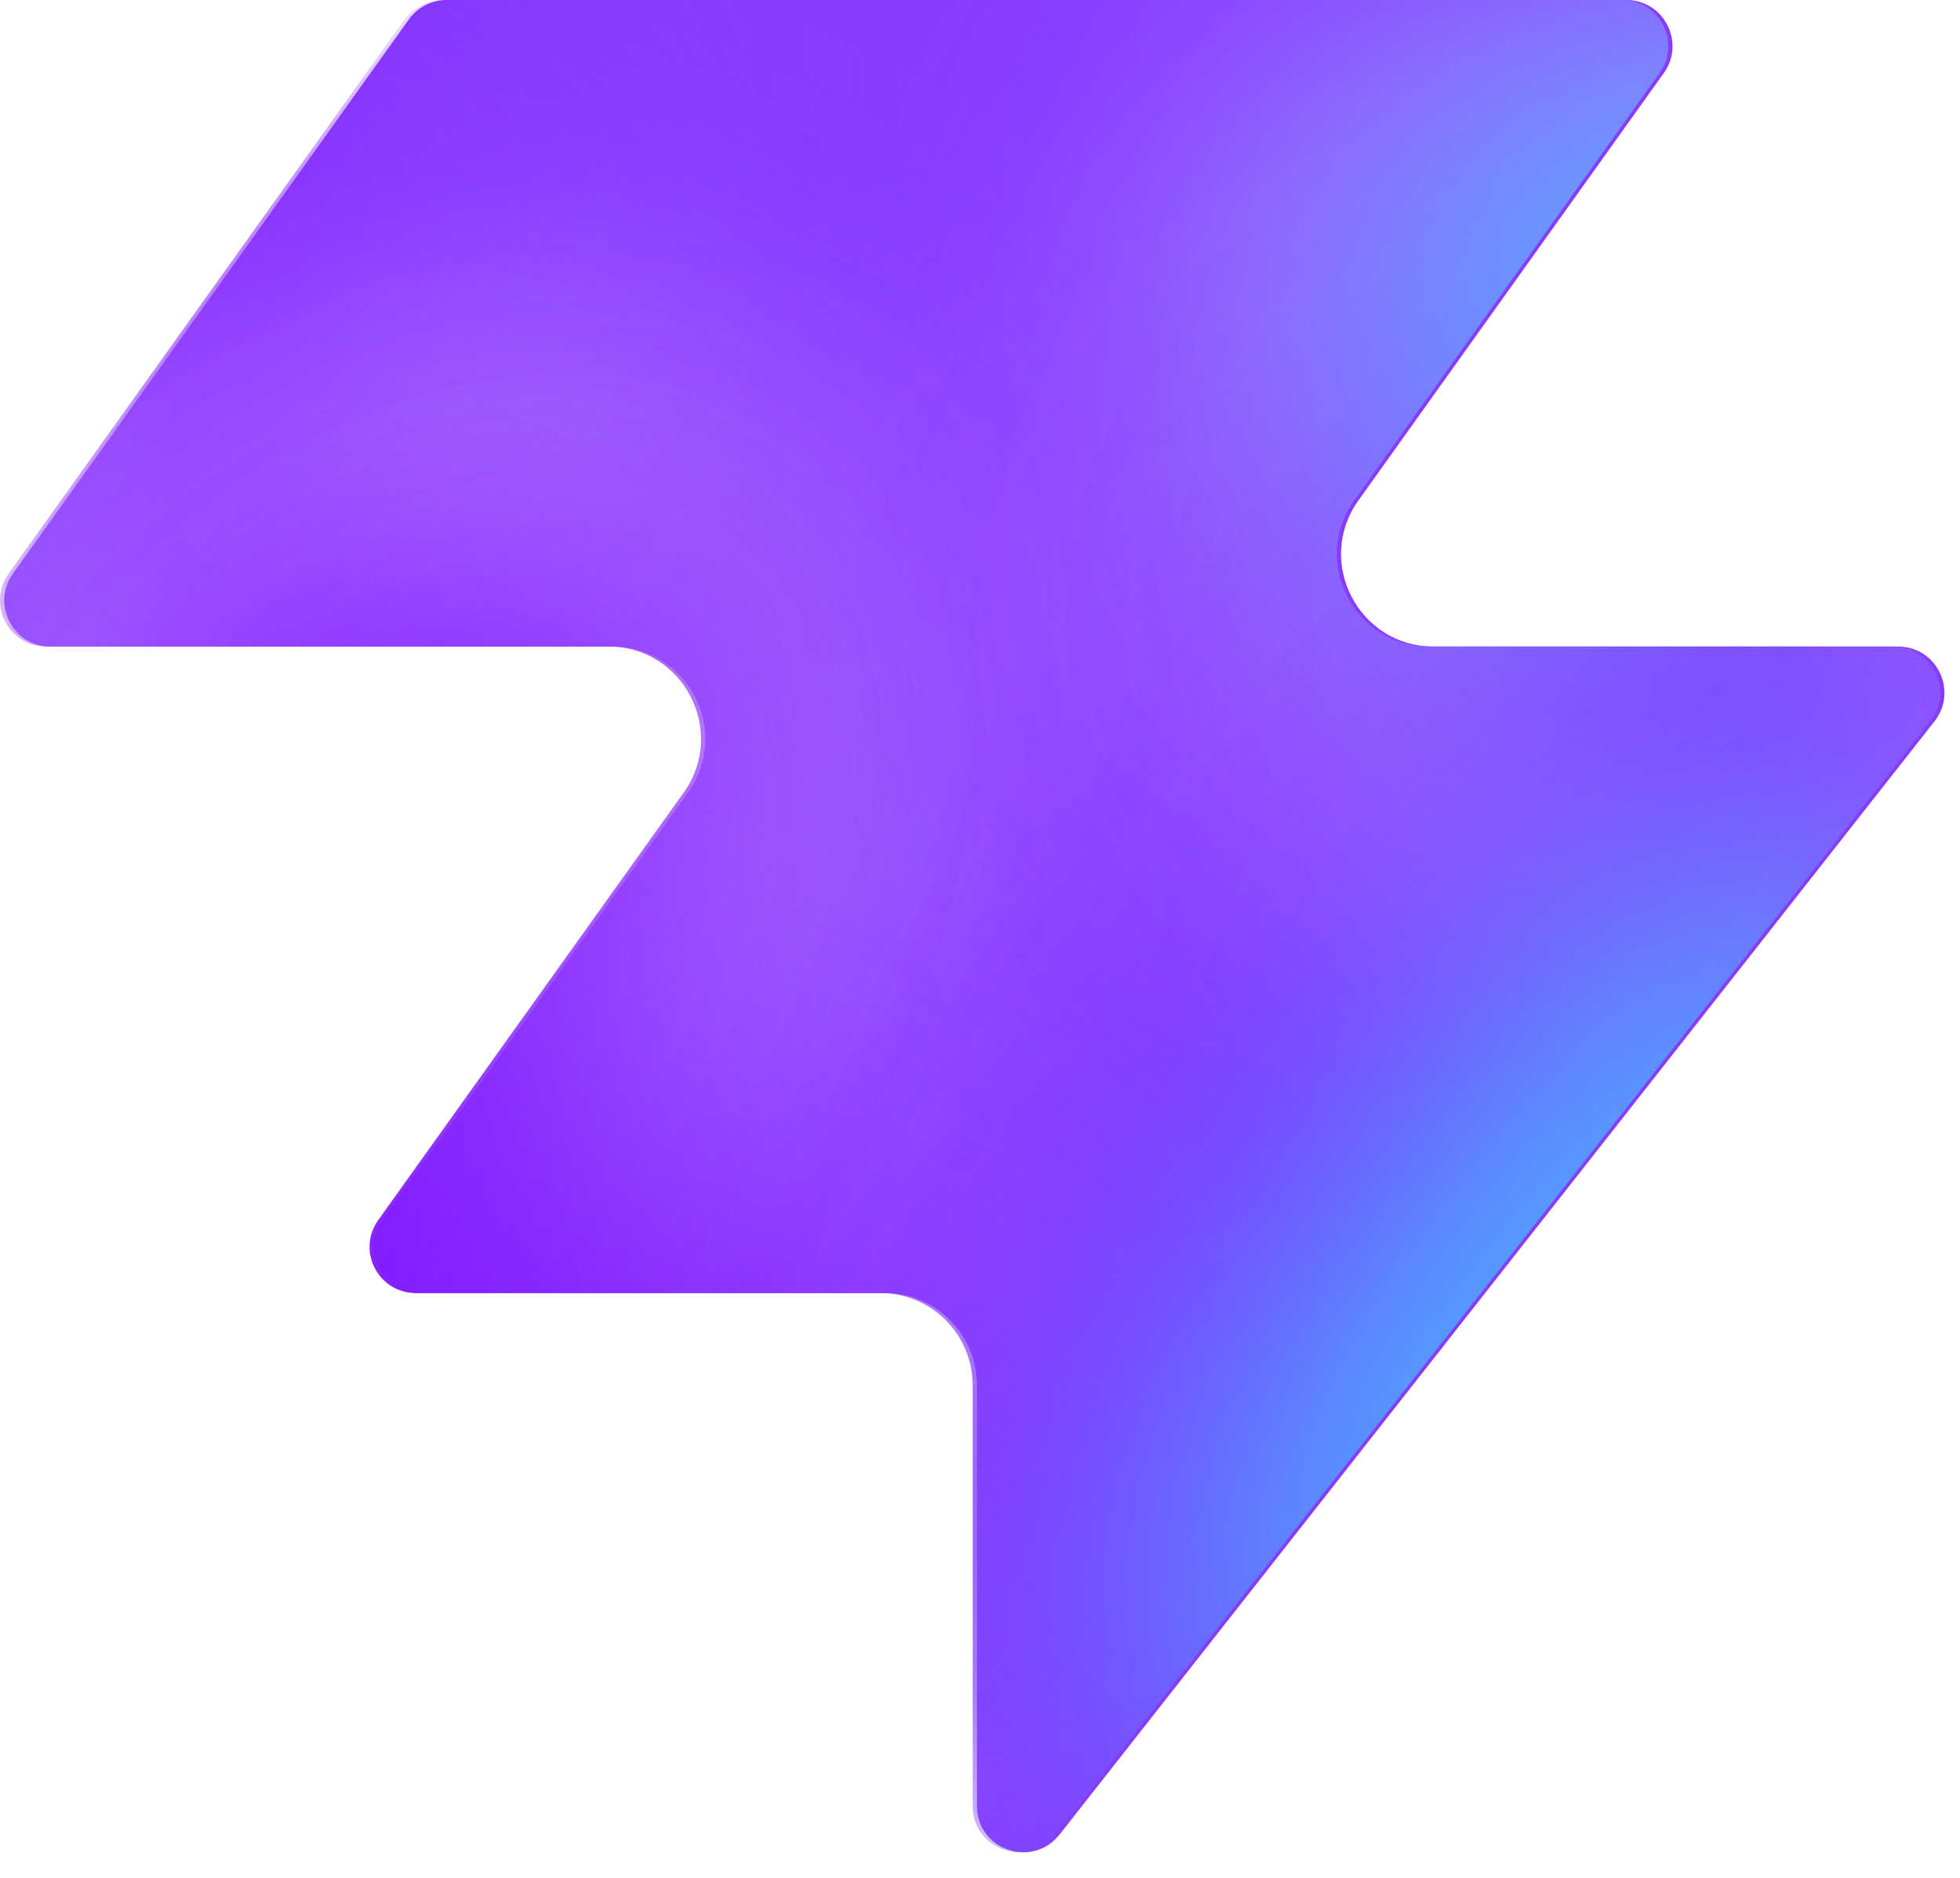
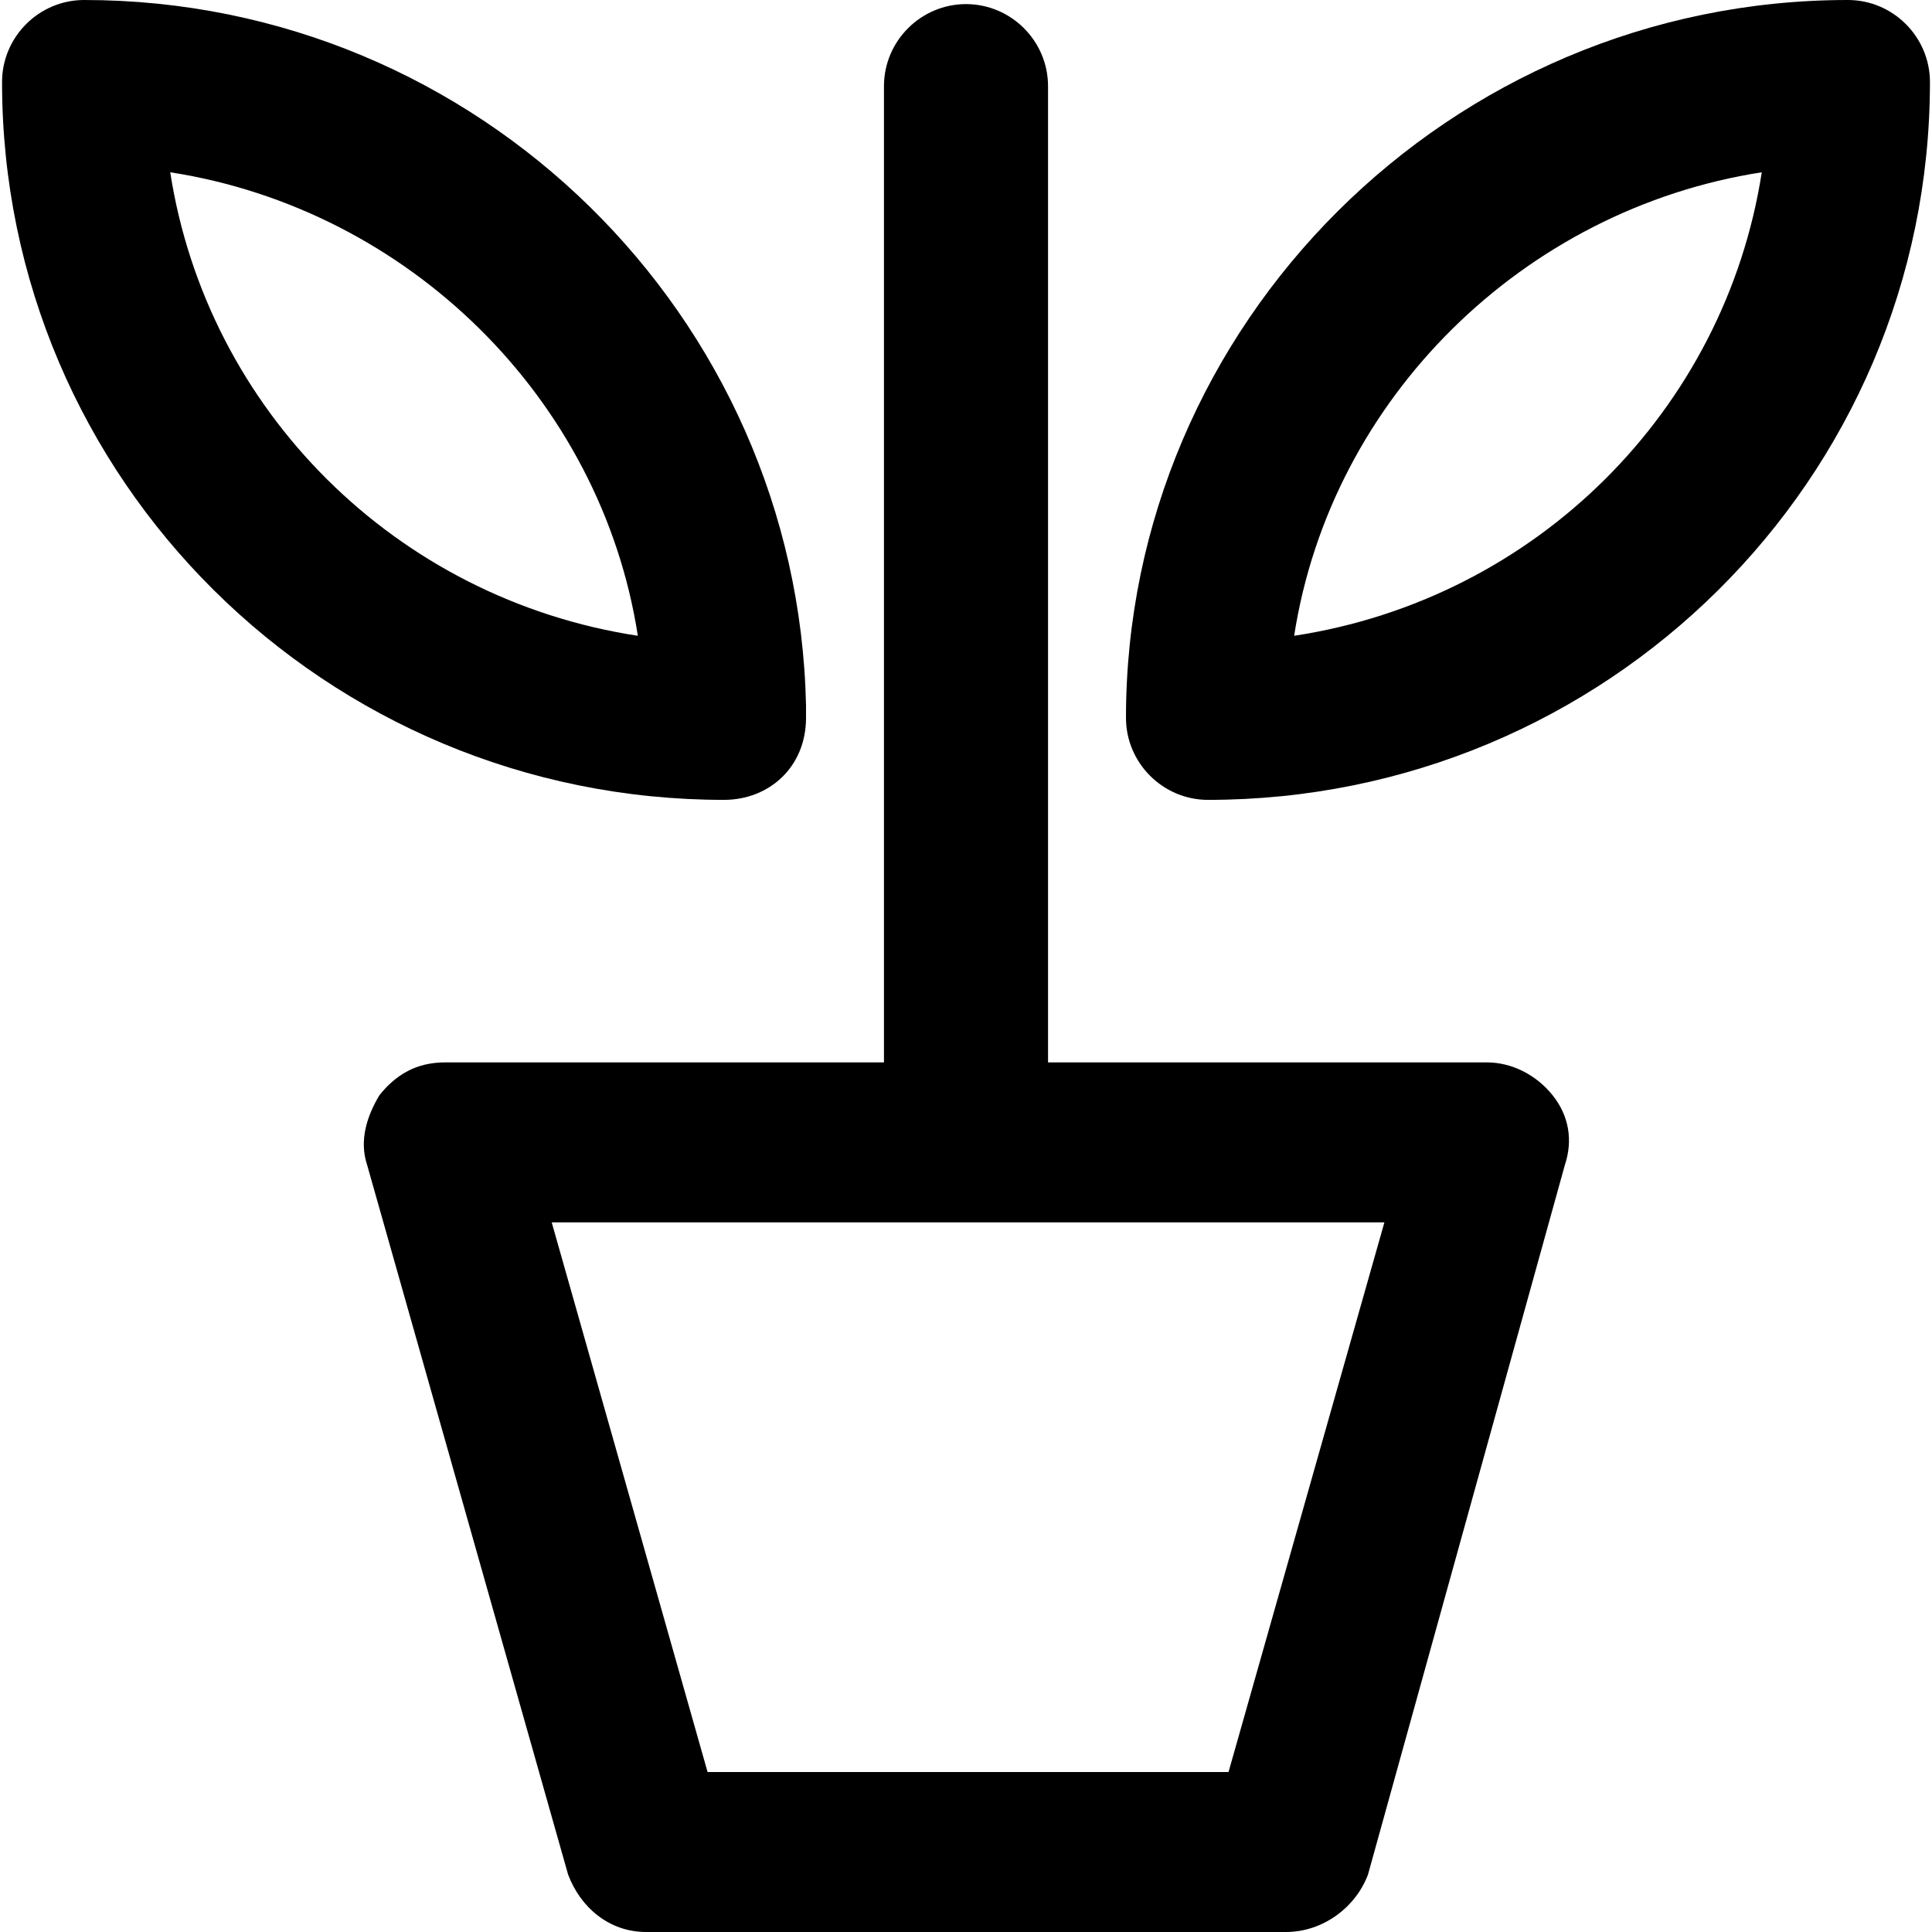
- <svg xmlns="http://www.w3.org/2000/svg" width="48" height="46" fill="none" viewBox="0 0 48 46">
-   <path fill="#863bff" d="M25.946 44.938c-.664.845-2.021.375-2.021-.698V33.937a2.26 2.26 0 0 0-2.262-2.262H10.287c-.92 0-1.456-1.04-.92-1.788l7.48-10.471c1.07-1.497 0-3.578-1.842-3.578H1.237c-.92 0-1.456-1.04-.92-1.788L10.013.474c.214-.297.556-.474.92-.474h28.894c.92 0 1.456 1.04.92 1.788l-7.48 10.471c-1.07 1.498 0 3.579 1.842 3.579h11.377c.943 0 1.473 1.088.89 1.83L25.947 44.94z" style="fill:#863bff;fill:color(display-p3 .525 .23 1);fill-opacity:1" />
-   <mask id="a" width="48" height="46" x="0" y="0" maskUnits="userSpaceOnUse" style="mask-type:alpha">
-     <path fill="#000" d="M25.842 44.938c-.664.844-2.021.375-2.021-.698V33.937a2.26 2.26 0 0 0-2.262-2.262H10.183c-.92 0-1.456-1.04-.92-1.788l7.48-10.471c1.07-1.498 0-3.579-1.842-3.579H1.133c-.92 0-1.456-1.04-.92-1.787L9.91.473c.214-.297.556-.474.92-.474h28.894c.92 0 1.456 1.04.92 1.788l-7.48 10.471c-1.07 1.498 0 3.578 1.842 3.578h11.377c.943 0 1.473 1.088.89 1.832L25.843 44.94z" style="fill:#000;fill-opacity:1" />
-   </mask>
-   <g mask="url(#a)">
-     <g filter="url(#b)">
-       <ellipse cx="5.508" cy="14.704" fill="#ede6ff" rx="5.508" ry="14.704" style="fill:#ede6ff;fill:color(display-p3 .927 .903 1);fill-opacity:1" transform="matrix(.00324 1 1 -.00324 -4.47 31.516)" />
-     </g>
-     <g filter="url(#c)">
-       <ellipse cx="10.399" cy="29.851" fill="#ede6ff" rx="10.399" ry="29.851" style="fill:#ede6ff;fill:color(display-p3 .927 .903 1);fill-opacity:1" transform="matrix(.00324 1 1 -.00324 -39.328 7.883)" />
-     </g>
-     <g filter="url(#d)">
-       <ellipse cx="5.508" cy="30.487" fill="#7e14ff" rx="5.508" ry="30.487" style="fill:#7e14ff;fill:color(display-p3 .492 .077 1);fill-opacity:1" transform="rotate(89.814 -25.913 -14.639)scale(1 -1)" />
-     </g>
-     <g filter="url(#e)">
-       <ellipse cx="5.508" cy="30.599" fill="#7e14ff" rx="5.508" ry="30.599" style="fill:#7e14ff;fill:color(display-p3 .492 .077 1);fill-opacity:1" transform="rotate(89.814 -32.644 -3.334)scale(1 -1)" />
-     </g>
-     <g filter="url(#f)">
-       <ellipse cx="5.508" cy="30.599" fill="#7e14ff" rx="5.508" ry="30.599" style="fill:#7e14ff;fill:color(display-p3 .492 .077 1);fill-opacity:1" transform="matrix(.00324 1 1 -.00324 -34.34 30.47)" />
-     </g>
-     <g filter="url(#g)">
-       <ellipse cx="14.072" cy="22.078" fill="#ede6ff" rx="14.072" ry="22.078" style="fill:#ede6ff;fill:color(display-p3 .927 .903 1);fill-opacity:1" transform="rotate(93.35 24.506 48.493)scale(-1 1)" />
-     </g>
-     <g filter="url(#h)">
-       <ellipse cx="3.47" cy="21.501" fill="#7e14ff" rx="3.47" ry="21.501" style="fill:#7e14ff;fill:color(display-p3 .492 .077 1);fill-opacity:1" transform="rotate(89.009 28.708 47.59)scale(-1 1)" />
-     </g>
-     <g filter="url(#i)">
-       <ellipse cx="3.47" cy="21.501" fill="#7e14ff" rx="3.47" ry="21.501" style="fill:#7e14ff;fill:color(display-p3 .492 .077 1);fill-opacity:1" transform="rotate(89.009 28.708 47.59)scale(-1 1)" />
-     </g>
-     <g filter="url(#j)">
-       <ellipse cx=".387" cy="8.972" fill="#7e14ff" rx="4.407" ry="29.108" style="fill:#7e14ff;fill:color(display-p3 .492 .077 1);fill-opacity:1" transform="rotate(39.51 .387 8.972)" />
-     </g>
-     <g filter="url(#k)">
-       <ellipse cx="47.523" cy="-6.092" fill="#7e14ff" rx="4.407" ry="29.108" style="fill:#7e14ff;fill:color(display-p3 .492 .077 1);fill-opacity:1" transform="rotate(37.892 47.523 -6.092)" />
-     </g>
-     <g filter="url(#l)">
-       <ellipse cx="41.412" cy="6.333" fill="#47bfff" rx="5.971" ry="9.665" style="fill:#47bfff;fill:color(display-p3 .28 .748 1);fill-opacity:1" transform="rotate(37.892 41.412 6.333)" />
-     </g>
-     <g filter="url(#m)">
-       <ellipse cx="-1.879" cy="38.332" fill="#7e14ff" rx="4.407" ry="29.108" style="fill:#7e14ff;fill:color(display-p3 .492 .077 1);fill-opacity:1" transform="rotate(37.892 -1.88 38.332)" />
-     </g>
-     <g filter="url(#n)">
-       <ellipse cx="-1.879" cy="38.332" fill="#7e14ff" rx="4.407" ry="29.108" style="fill:#7e14ff;fill:color(display-p3 .492 .077 1);fill-opacity:1" transform="rotate(37.892 -1.88 38.332)" />
-     </g>
-     <g filter="url(#o)">
-       <ellipse cx="35.651" cy="29.907" fill="#7e14ff" rx="4.407" ry="29.108" style="fill:#7e14ff;fill:color(display-p3 .492 .077 1);fill-opacity:1" transform="rotate(37.892 35.651 29.907)" />
-     </g>
-     <g filter="url(#p)">
-       <ellipse cx="38.418" cy="32.4" fill="#47bfff" rx="5.971" ry="15.297" style="fill:#47bfff;fill:color(display-p3 .28 .748 1);fill-opacity:1" transform="rotate(37.892 38.418 32.4)" />
+ <svg xmlns="http://www.w3.org/2000/svg" fill="#000000" height="800px" width="800px" version="1.1" id="Layer_1" viewBox="0 0 502.4 502.4" xml:space="preserve">
+   <g>
+     <g>
+       <path d="M403.733,284.8c-4.267-5.333-10.667-8.533-17.066-8.533H272.533V22.4c0-11.733-9.6-21.333-21.333-21.333    c-11.733,0-21.333,9.6-21.333,21.333v253.867H115.733c-7.467,0-12.8,3.2-17.067,8.533c-3.2,5.333-5.333,11.733-3.2,18.133    l52.267,184.533C150.933,496,158.4,502.4,168,502.4h166.4c9.6,0,18.133-6.4,21.333-14.933l51.2-184.533    C409.066,296.533,408,290.133,403.733,284.8z M319.467,460.8H184l-40.533-142.933H360L319.467,460.8z" />
    </g>
  </g>
-   <defs>
-     <filter id="b" width="60.045" height="41.654" x="-19.77" y="16.149" color-interpolation-filters="sRGB" filterUnits="userSpaceOnUse">
-       <feFlood flood-opacity="0" result="BackgroundImageFix" />
-       <feBlend in="SourceGraphic" in2="BackgroundImageFix" result="shape" />
-       <feGaussianBlur result="effect1_foregroundBlur_2002_17158" stdDeviation="7.659" />
-     </filter>
-     <filter id="c" width="90.34" height="51.437" x="-54.613" y="-7.533" color-interpolation-filters="sRGB" filterUnits="userSpaceOnUse">
-       <feFlood flood-opacity="0" result="BackgroundImageFix" />
-       <feBlend in="SourceGraphic" in2="BackgroundImageFix" result="shape" />
-       <feGaussianBlur result="effect1_foregroundBlur_2002_17158" stdDeviation="7.659" />
-     </filter>
-     <filter id="d" width="79.355" height="29.4" x="-49.64" y="2.03" color-interpolation-filters="sRGB" filterUnits="userSpaceOnUse">
-       <feFlood flood-opacity="0" result="BackgroundImageFix" />
-       <feBlend in="SourceGraphic" in2="BackgroundImageFix" result="shape" />
-       <feGaussianBlur result="effect1_foregroundBlur_2002_17158" stdDeviation="4.596" />
-     </filter>
-     <filter id="e" width="79.579" height="29.4" x="-45.045" y="20.029" color-interpolation-filters="sRGB" filterUnits="userSpaceOnUse">
-       <feFlood flood-opacity="0" result="BackgroundImageFix" />
-       <feBlend in="SourceGraphic" in2="BackgroundImageFix" result="shape" />
-       <feGaussianBlur result="effect1_foregroundBlur_2002_17158" stdDeviation="4.596" />
-     </filter>
-     <filter id="f" width="79.579" height="29.4" x="-43.513" y="21.178" color-interpolation-filters="sRGB" filterUnits="userSpaceOnUse">
-       <feFlood flood-opacity="0" result="BackgroundImageFix" />
-       <feBlend in="SourceGraphic" in2="BackgroundImageFix" result="shape" />
-       <feGaussianBlur result="effect1_foregroundBlur_2002_17158" stdDeviation="4.596" />
-     </filter>
-     <filter id="g" width="74.749" height="58.852" x="15.756" y="-17.901" color-interpolation-filters="sRGB" filterUnits="userSpaceOnUse">
-       <feFlood flood-opacity="0" result="BackgroundImageFix" />
-       <feBlend in="SourceGraphic" in2="BackgroundImageFix" result="shape" />
-       <feGaussianBlur result="effect1_foregroundBlur_2002_17158" stdDeviation="7.659" />
-     </filter>
-     <filter id="h" width="61.377" height="25.362" x="23.548" y="2.284" color-interpolation-filters="sRGB" filterUnits="userSpaceOnUse">
-       <feFlood flood-opacity="0" result="BackgroundImageFix" />
-       <feBlend in="SourceGraphic" in2="BackgroundImageFix" result="shape" />
-       <feGaussianBlur result="effect1_foregroundBlur_2002_17158" stdDeviation="4.596" />
-     </filter>
-     <filter id="i" width="61.377" height="25.362" x="23.548" y="2.284" color-interpolation-filters="sRGB" filterUnits="userSpaceOnUse">
-       <feFlood flood-opacity="0" result="BackgroundImageFix" />
-       <feBlend in="SourceGraphic" in2="BackgroundImageFix" result="shape" />
-       <feGaussianBlur result="effect1_foregroundBlur_2002_17158" stdDeviation="4.596" />
-     </filter>
-     <filter id="j" width="56.045" height="63.649" x="-27.636" y="-22.853" color-interpolation-filters="sRGB" filterUnits="userSpaceOnUse">
-       <feFlood flood-opacity="0" result="BackgroundImageFix" />
-       <feBlend in="SourceGraphic" in2="BackgroundImageFix" result="shape" />
-       <feGaussianBlur result="effect1_foregroundBlur_2002_17158" stdDeviation="4.596" />
-     </filter>
-     <filter id="k" width="54.814" height="64.646" x="20.116" y="-38.415" color-interpolation-filters="sRGB" filterUnits="userSpaceOnUse">
-       <feFlood flood-opacity="0" result="BackgroundImageFix" />
-       <feBlend in="SourceGraphic" in2="BackgroundImageFix" result="shape" />
-       <feGaussianBlur result="effect1_foregroundBlur_2002_17158" stdDeviation="4.596" />
-     </filter>
-     <filter id="l" width="33.541" height="35.313" x="24.641" y="-11.323" color-interpolation-filters="sRGB" filterUnits="userSpaceOnUse">
-       <feFlood flood-opacity="0" result="BackgroundImageFix" />
-       <feBlend in="SourceGraphic" in2="BackgroundImageFix" result="shape" />
-       <feGaussianBlur result="effect1_foregroundBlur_2002_17158" stdDeviation="4.596" />
-     </filter>
-     <filter id="m" width="54.814" height="64.646" x="-29.286" y="6.009" color-interpolation-filters="sRGB" filterUnits="userSpaceOnUse">
-       <feFlood flood-opacity="0" result="BackgroundImageFix" />
-       <feBlend in="SourceGraphic" in2="BackgroundImageFix" result="shape" />
-       <feGaussianBlur result="effect1_foregroundBlur_2002_17158" stdDeviation="4.596" />
-     </filter>
-     <filter id="n" width="54.814" height="64.646" x="-29.286" y="6.009" color-interpolation-filters="sRGB" filterUnits="userSpaceOnUse">
-       <feFlood flood-opacity="0" result="BackgroundImageFix" />
-       <feBlend in="SourceGraphic" in2="BackgroundImageFix" result="shape" />
-       <feGaussianBlur result="effect1_foregroundBlur_2002_17158" stdDeviation="4.596" />
-     </filter>
-     <filter id="o" width="54.814" height="64.646" x="8.244" y="-2.416" color-interpolation-filters="sRGB" filterUnits="userSpaceOnUse">
-       <feFlood flood-opacity="0" result="BackgroundImageFix" />
-       <feBlend in="SourceGraphic" in2="BackgroundImageFix" result="shape" />
-       <feGaussianBlur result="effect1_foregroundBlur_2002_17158" stdDeviation="4.596" />
-     </filter>
-     <filter id="p" width="39.409" height="43.623" x="18.713" y="10.588" color-interpolation-filters="sRGB" filterUnits="userSpaceOnUse">
-       <feFlood flood-opacity="0" result="BackgroundImageFix" />
-       <feBlend in="SourceGraphic" in2="BackgroundImageFix" result="shape" />
-       <feGaussianBlur result="effect1_foregroundBlur_2002_17158" stdDeviation="4.596" />
-     </filter>
-   </defs>
+   <g>
+     <g>
+       <path d="M480.533,0C377.066,0,292.8,84.267,292.8,186.667c0,11.733,9.6,21.333,21.333,21.333    c103.467,0,187.733-83.2,187.733-186.667C501.867,9.6,492.267,0,480.533,0z M336.533,165.333    c9.6-61.867,59.733-110.933,121.6-120.533C448.533,106.667,399.467,155.733,336.533,165.333z" />
+     </g>
+   </g>
+   <g>
+     <g>
+       <path d="M21.867,0C10.133,0,0.533,9.6,0.533,21.333C0.533,124.8,84.8,208,188.267,208c11.733,0,21.333-8.533,21.333-21.333    c0-1.067,0-2.133,0-3.2C207.467,82.133,124.267,0,21.867,0z M44.267,44.8c61.867,9.6,112,58.667,121.6,120.533    C102.933,155.733,53.867,106.667,44.267,44.8z" />
+     </g>
+   </g>
</svg>
